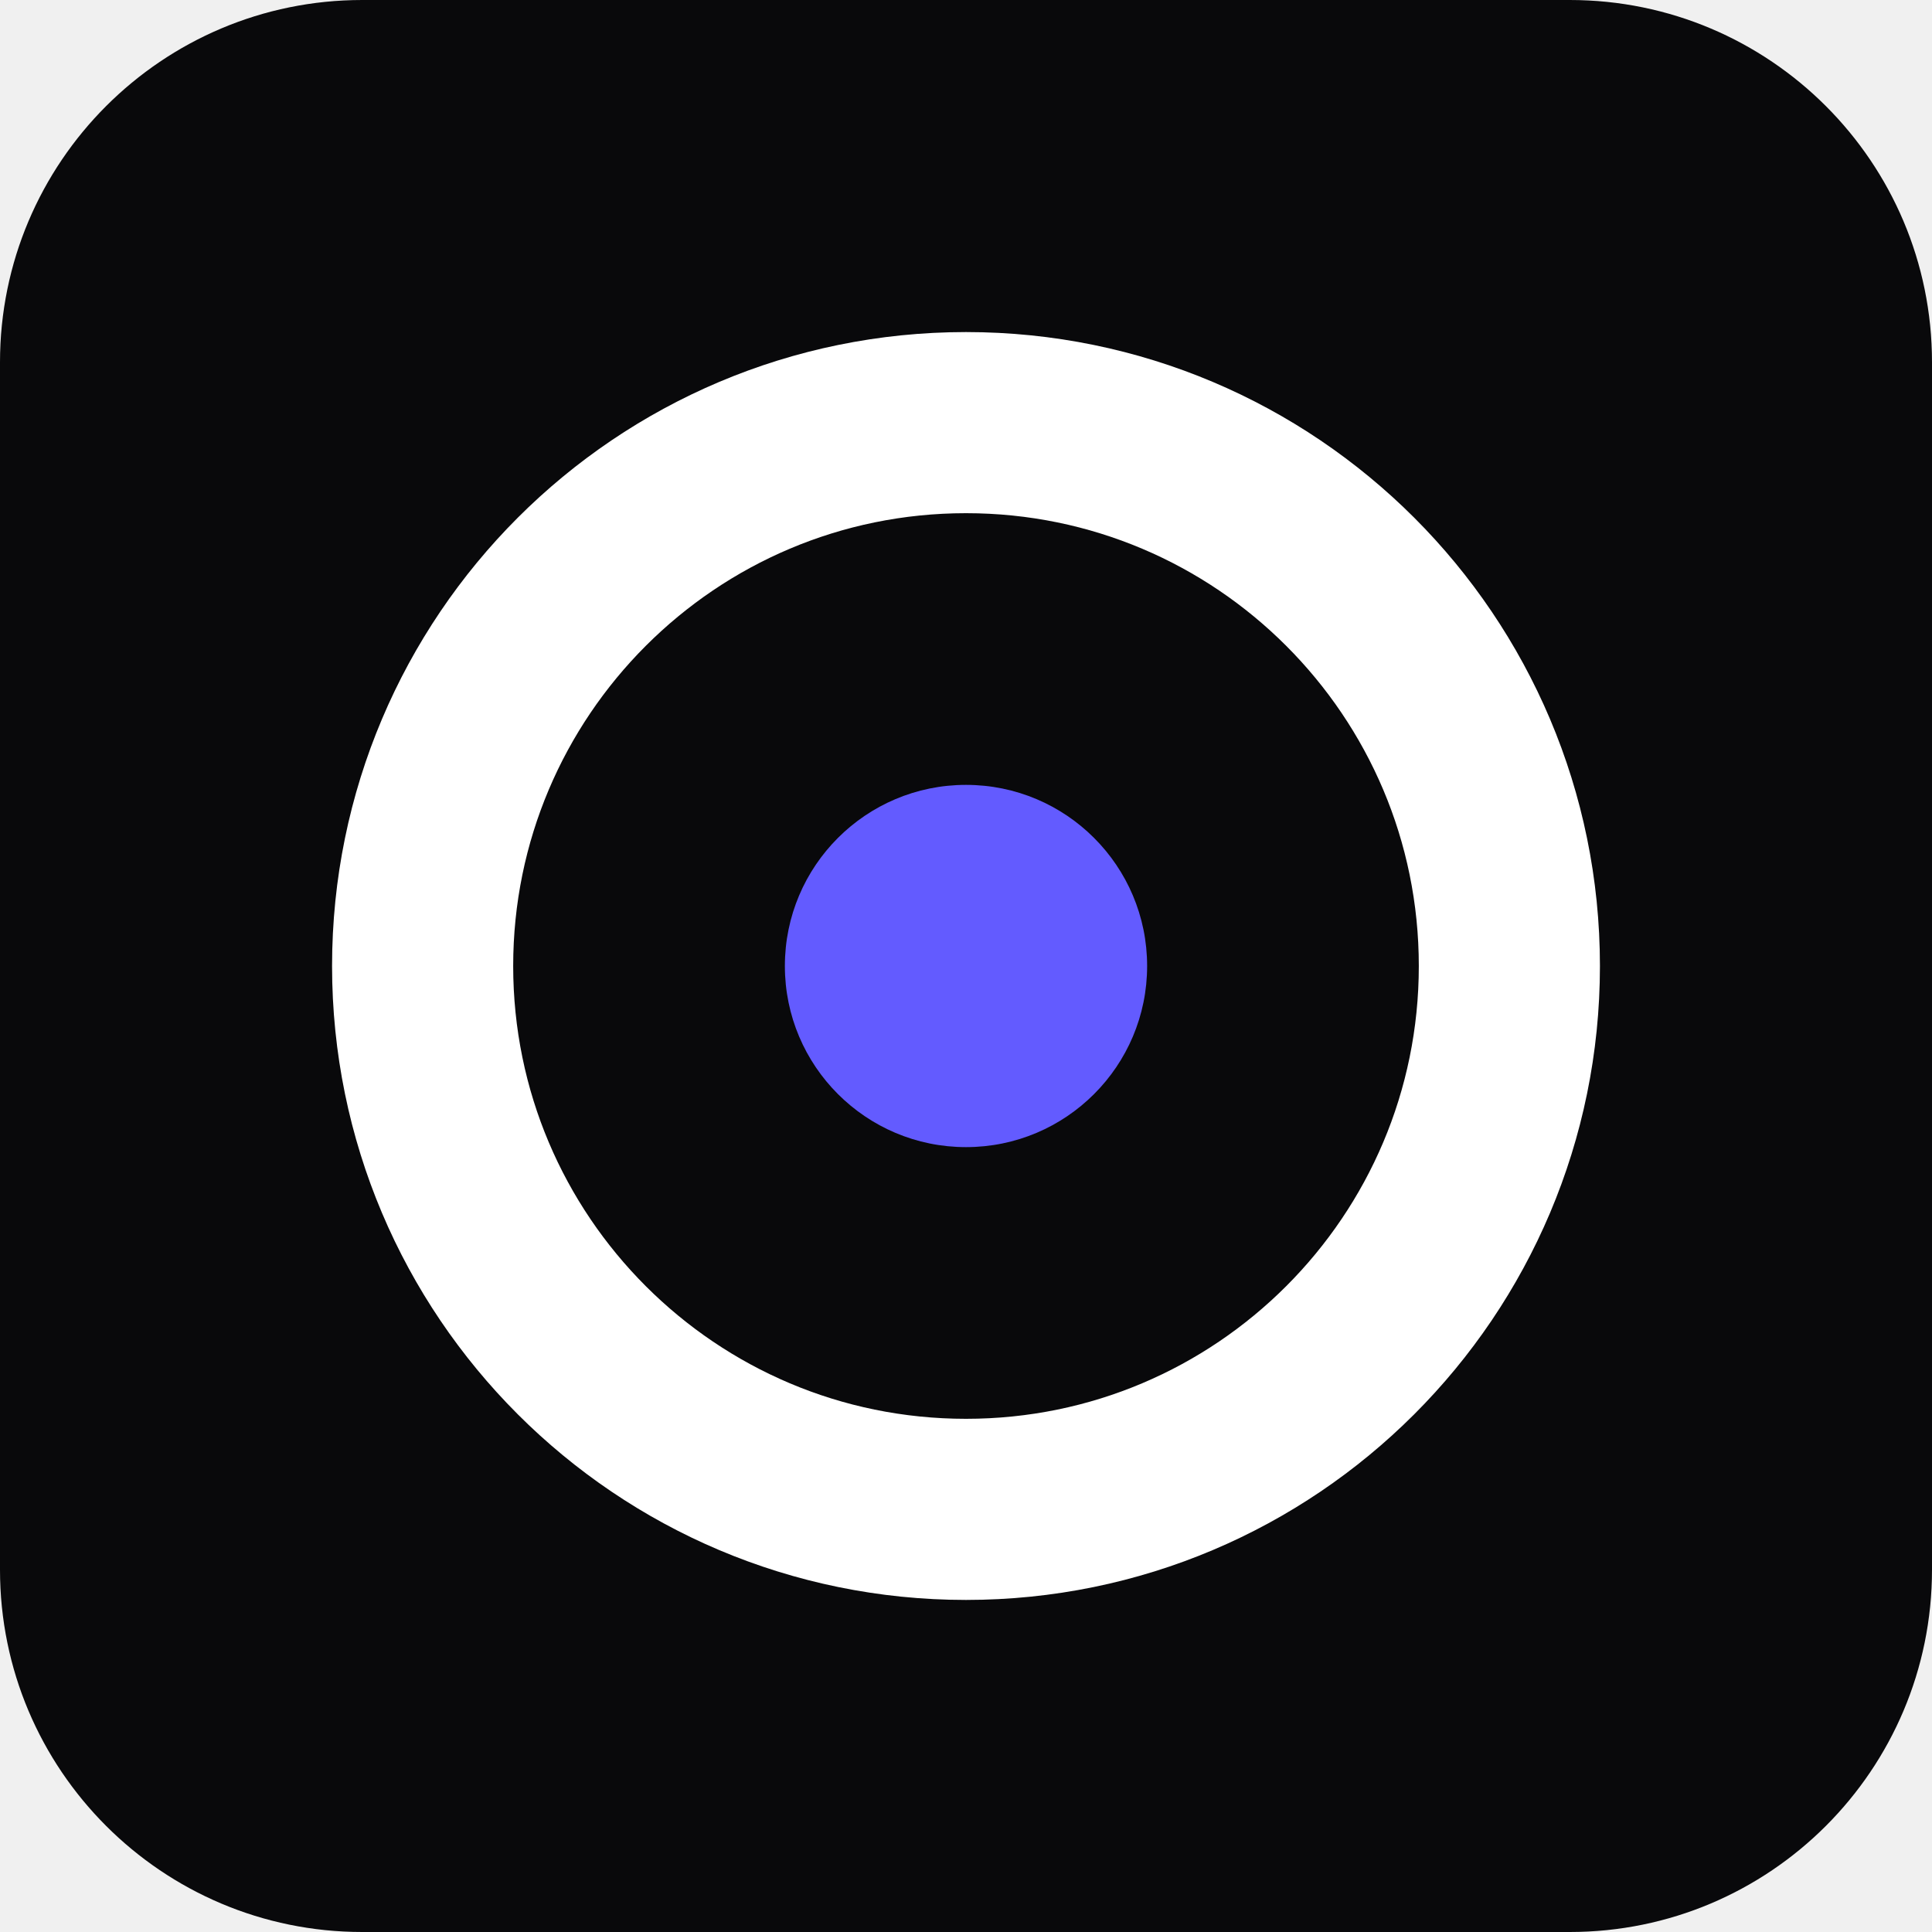
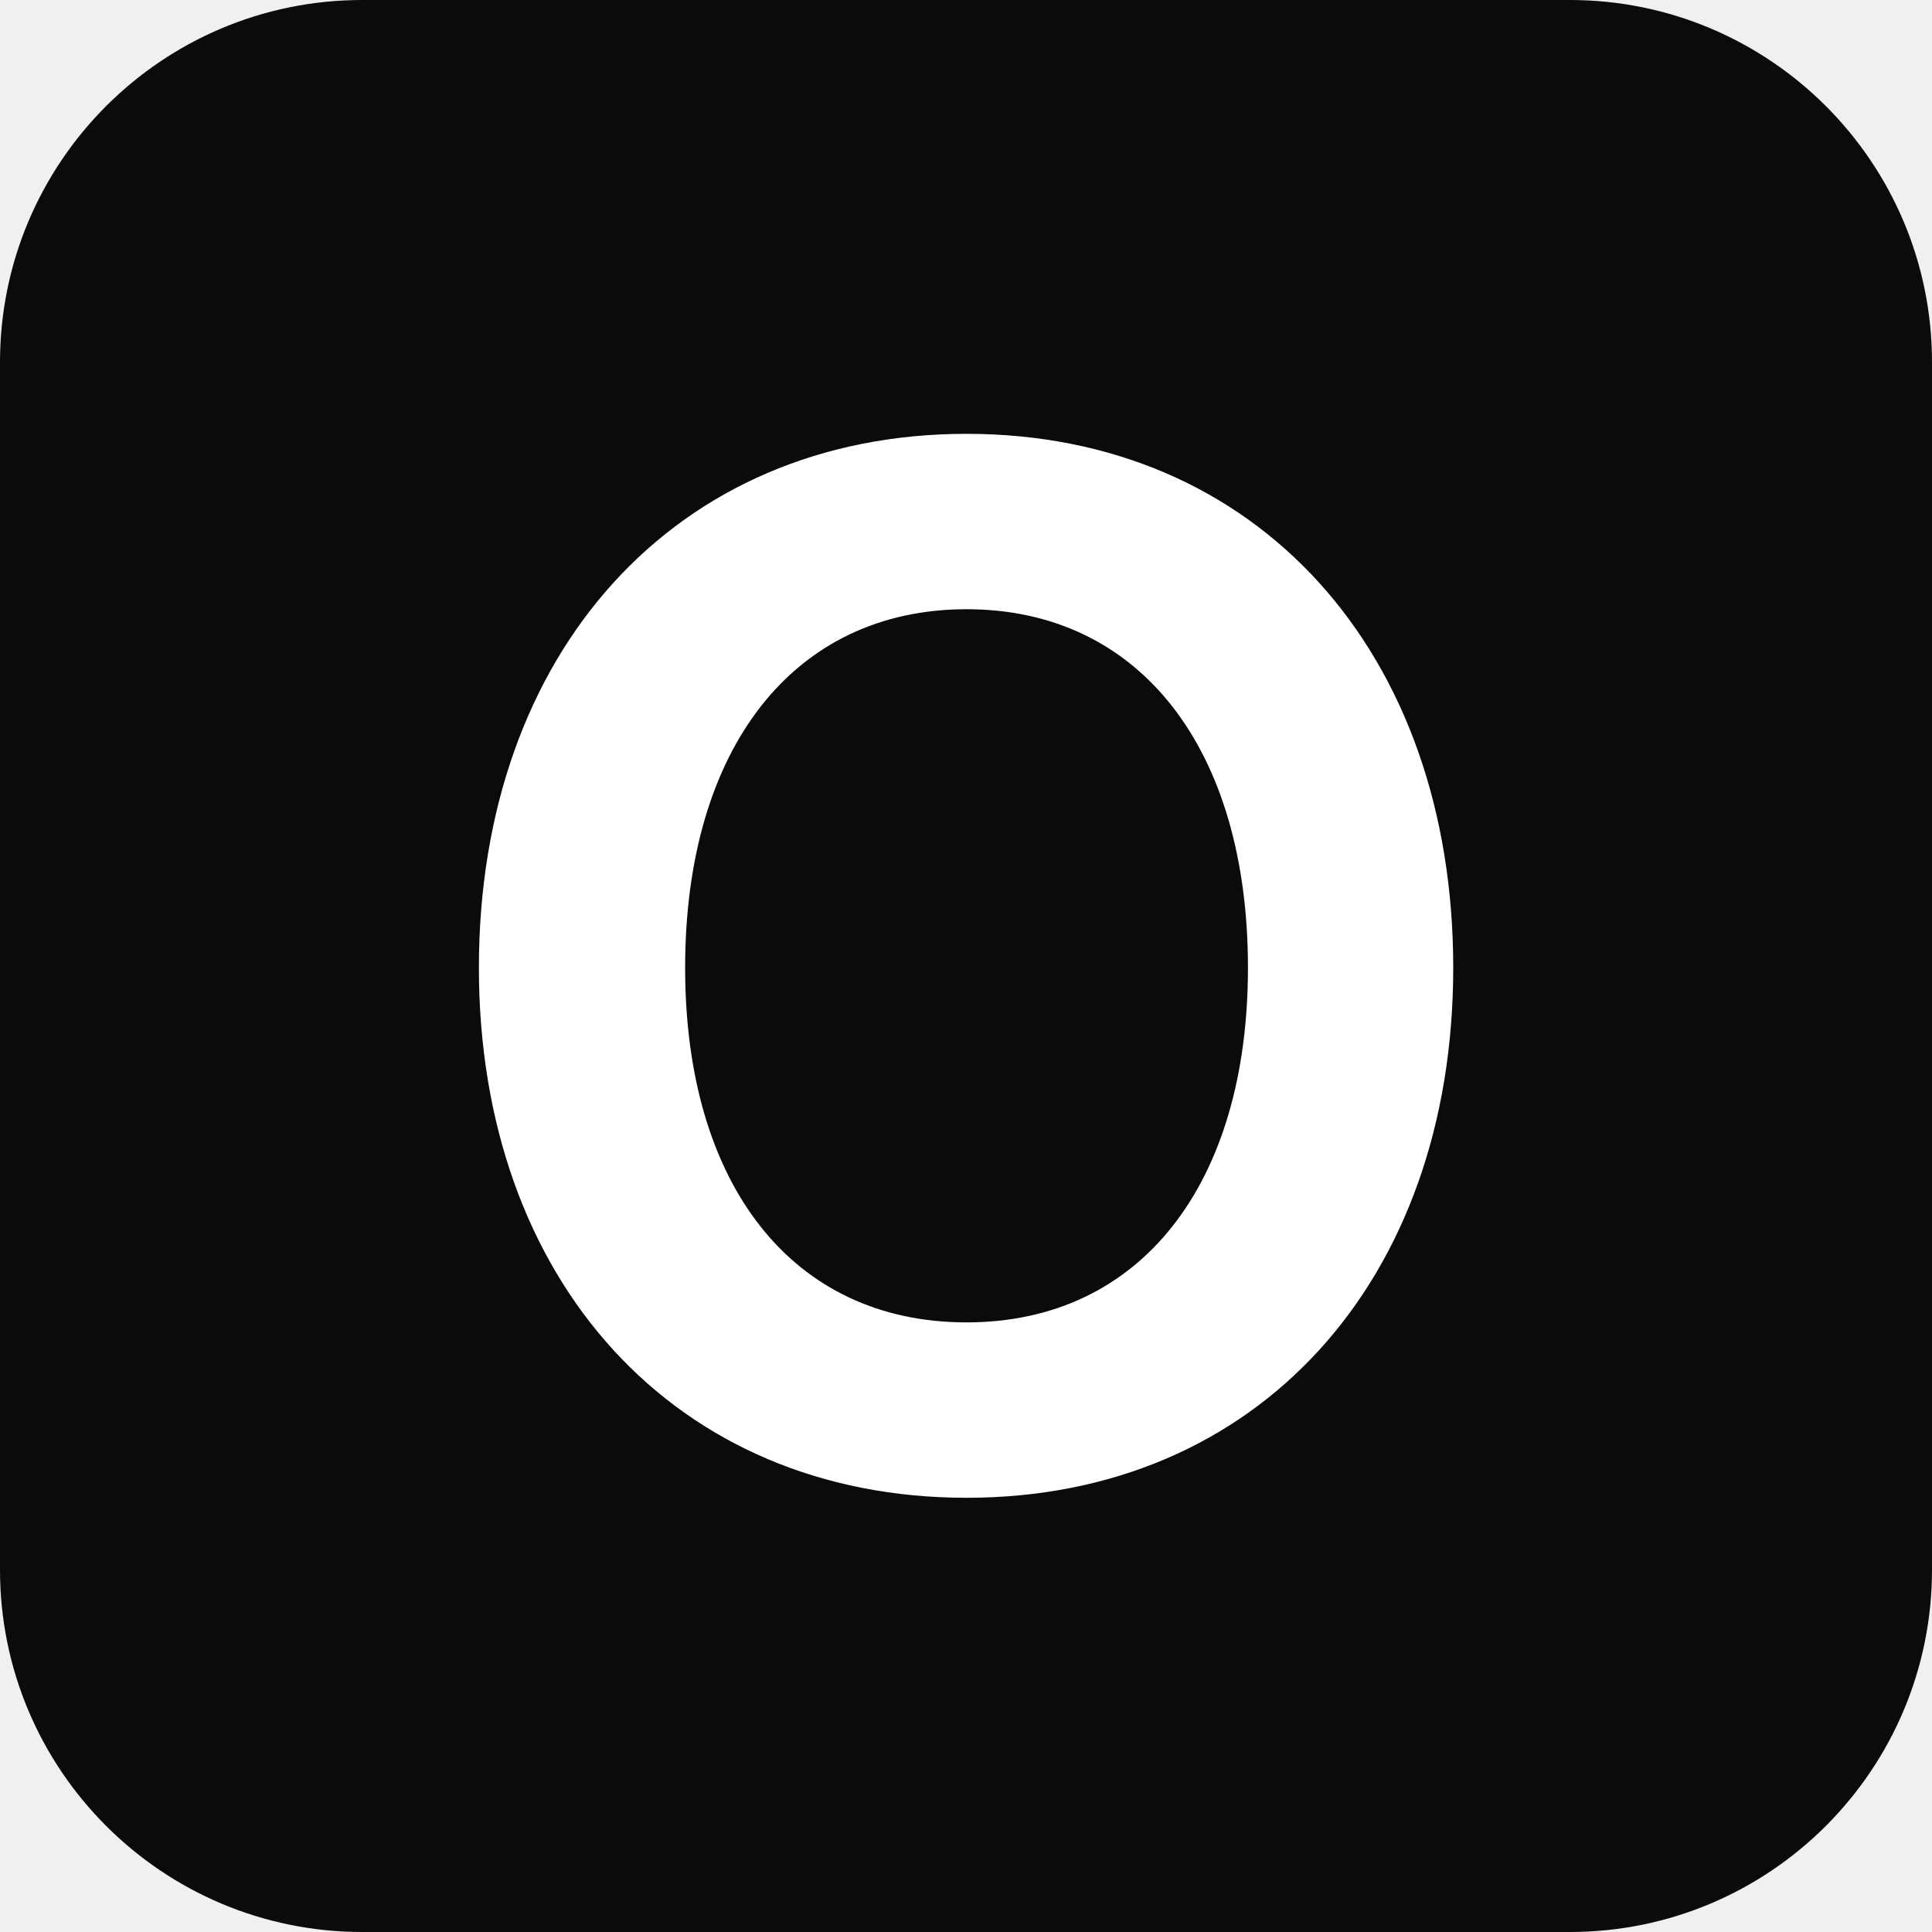
- <svg xmlns="http://www.w3.org/2000/svg" viewBox="0 0 512 512">
-   <rect width="512" height="512" rx="96" fill="#09090b" />
-   <circle cx="256" cy="256" r="144" fill="none" stroke="#ffffff" stroke-width="48" />
-   <circle cx="256" cy="256" r="48" fill="#635BFF" />
+ <svg xmlns="http://www.w3.org/2000/svg" viewBox="0 0 512 512" width="512" height="512">
+   <rect width="512" height="512" rx="96.0" fill="#0B0B0C" />
+   <path d="M573 -24C875 -24 1078 201 1078 526C1078 853 875 1080 573 1080C271 1080 67 853 67 526C67 201 271 -24 573 -24ZM573 158C392 158 281 301 281 526C281 753 393 898 573 898C753 898 865 753 865 526C865 302 754 158 573 158Z" transform="translate(109.8,390.8) scale(.2554,-.2554)" fill="#FFFFFF" />
</svg>
